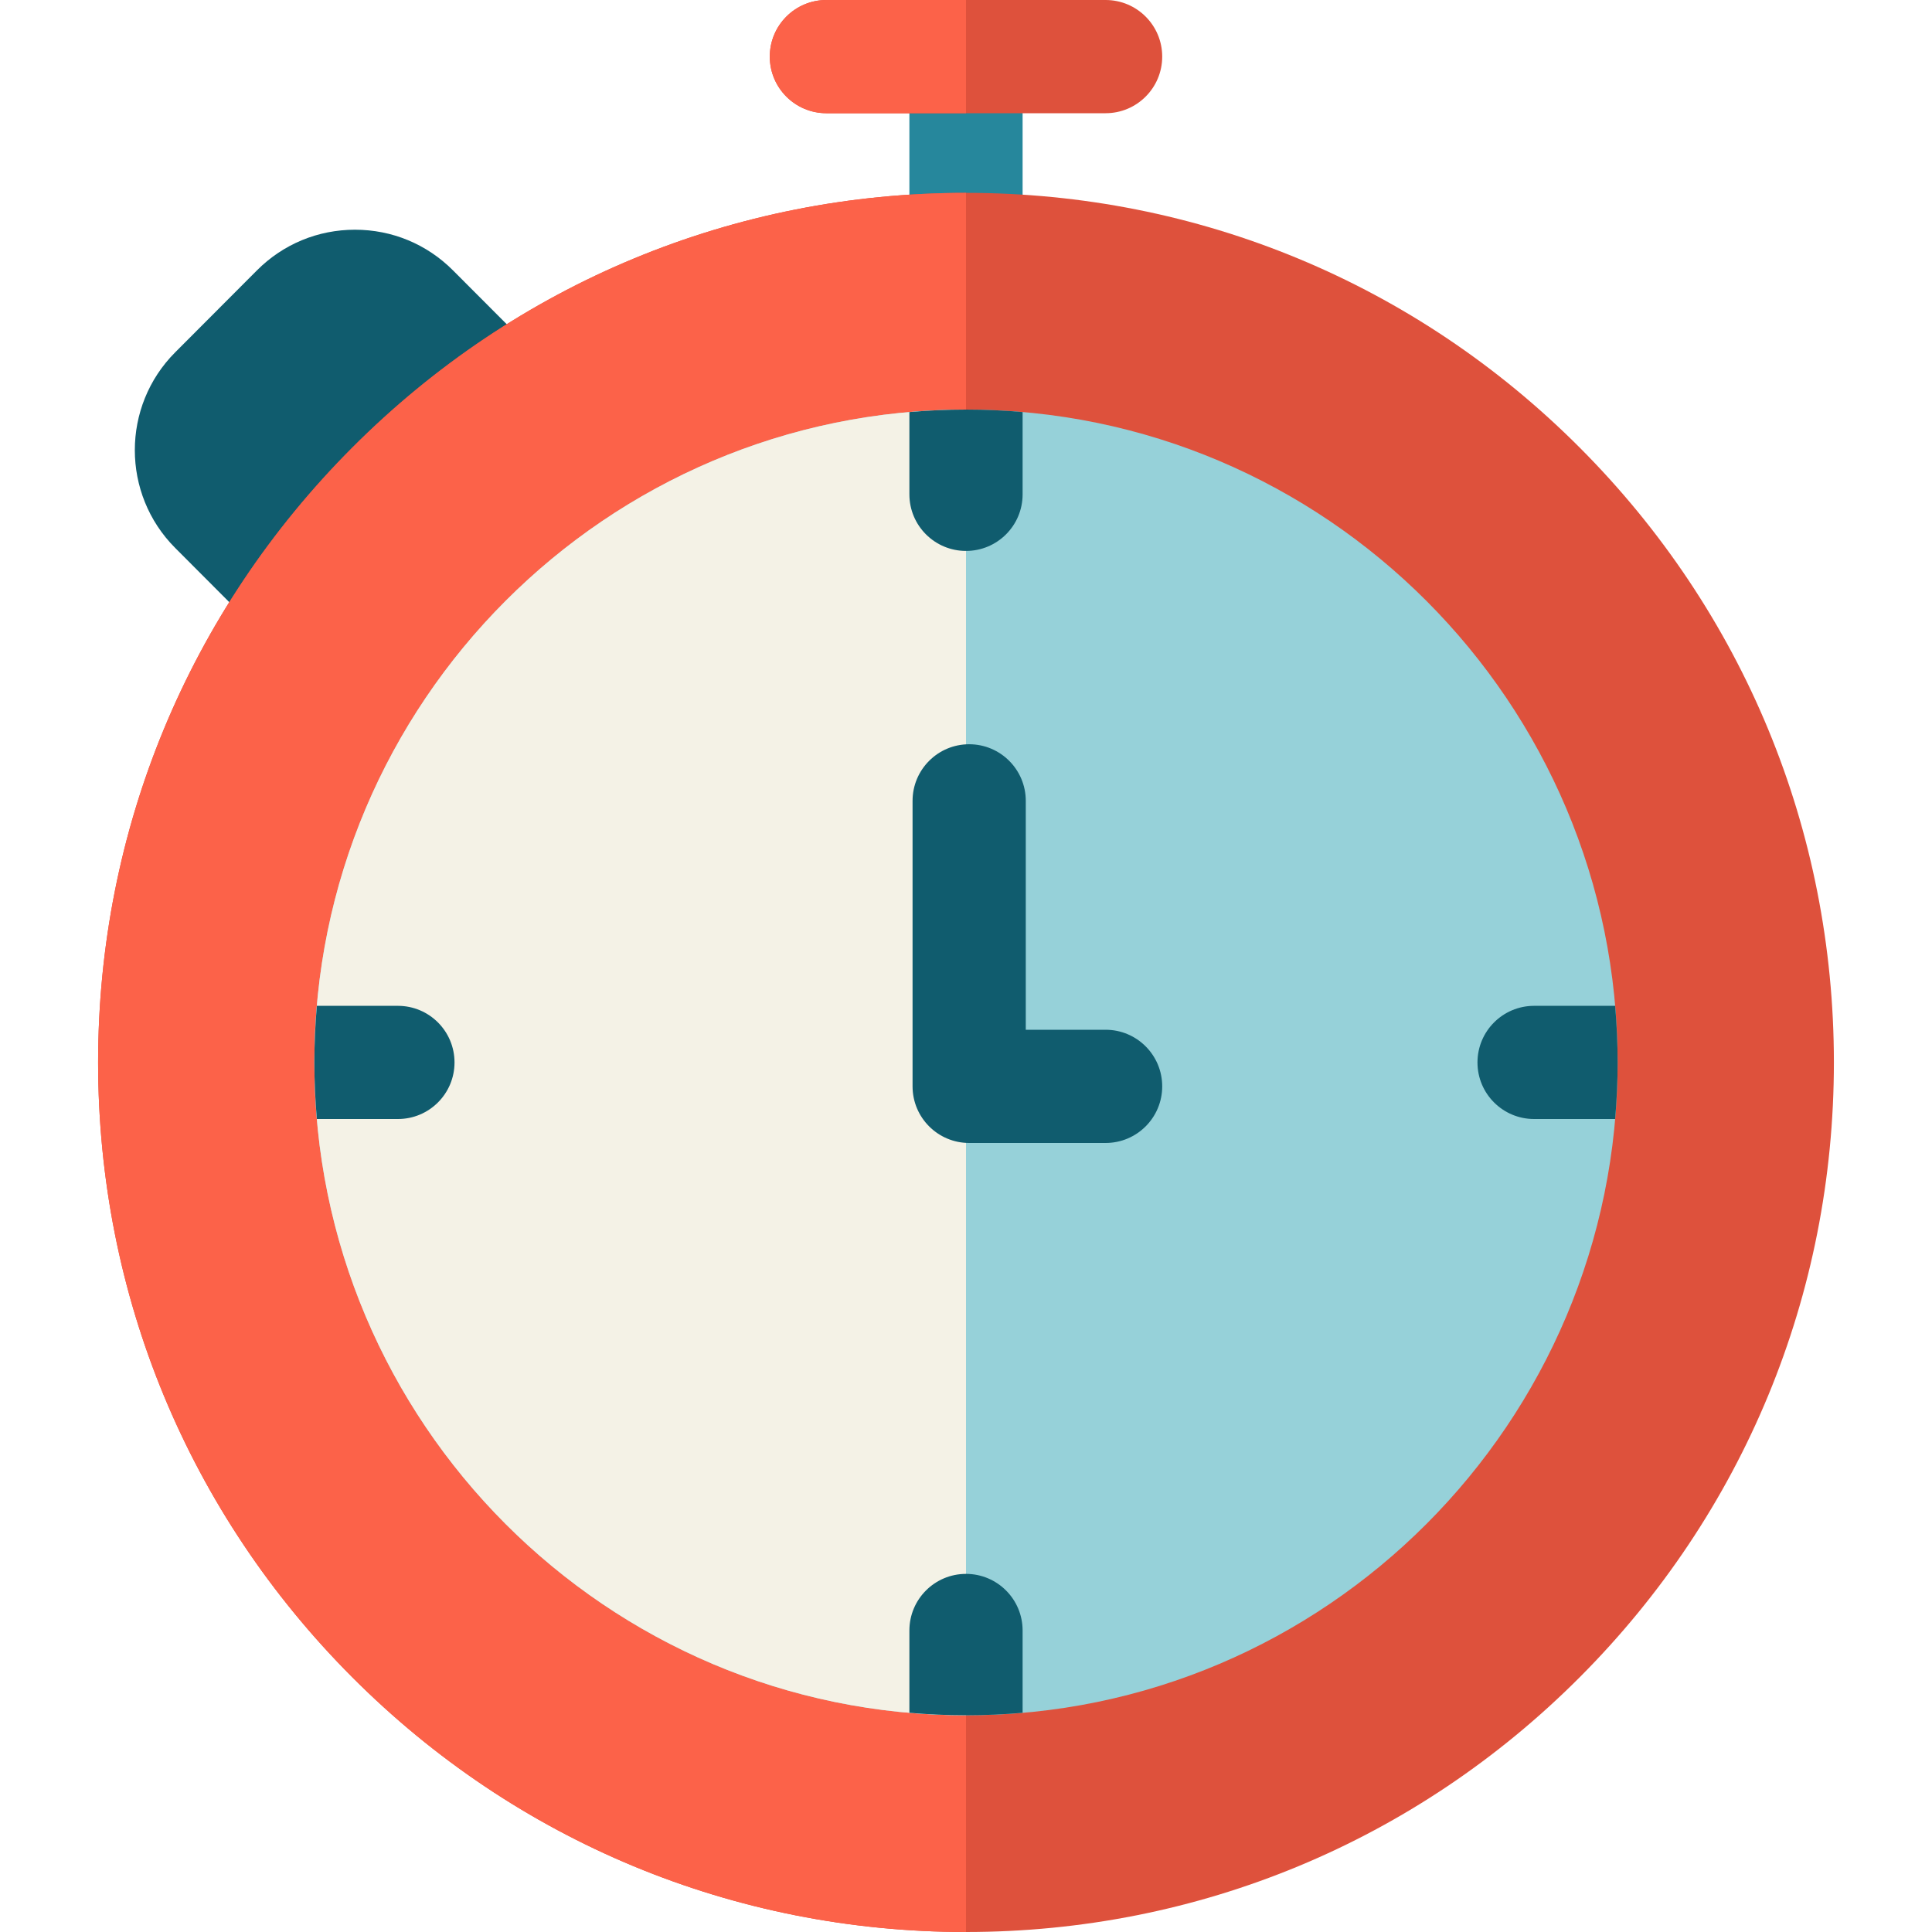
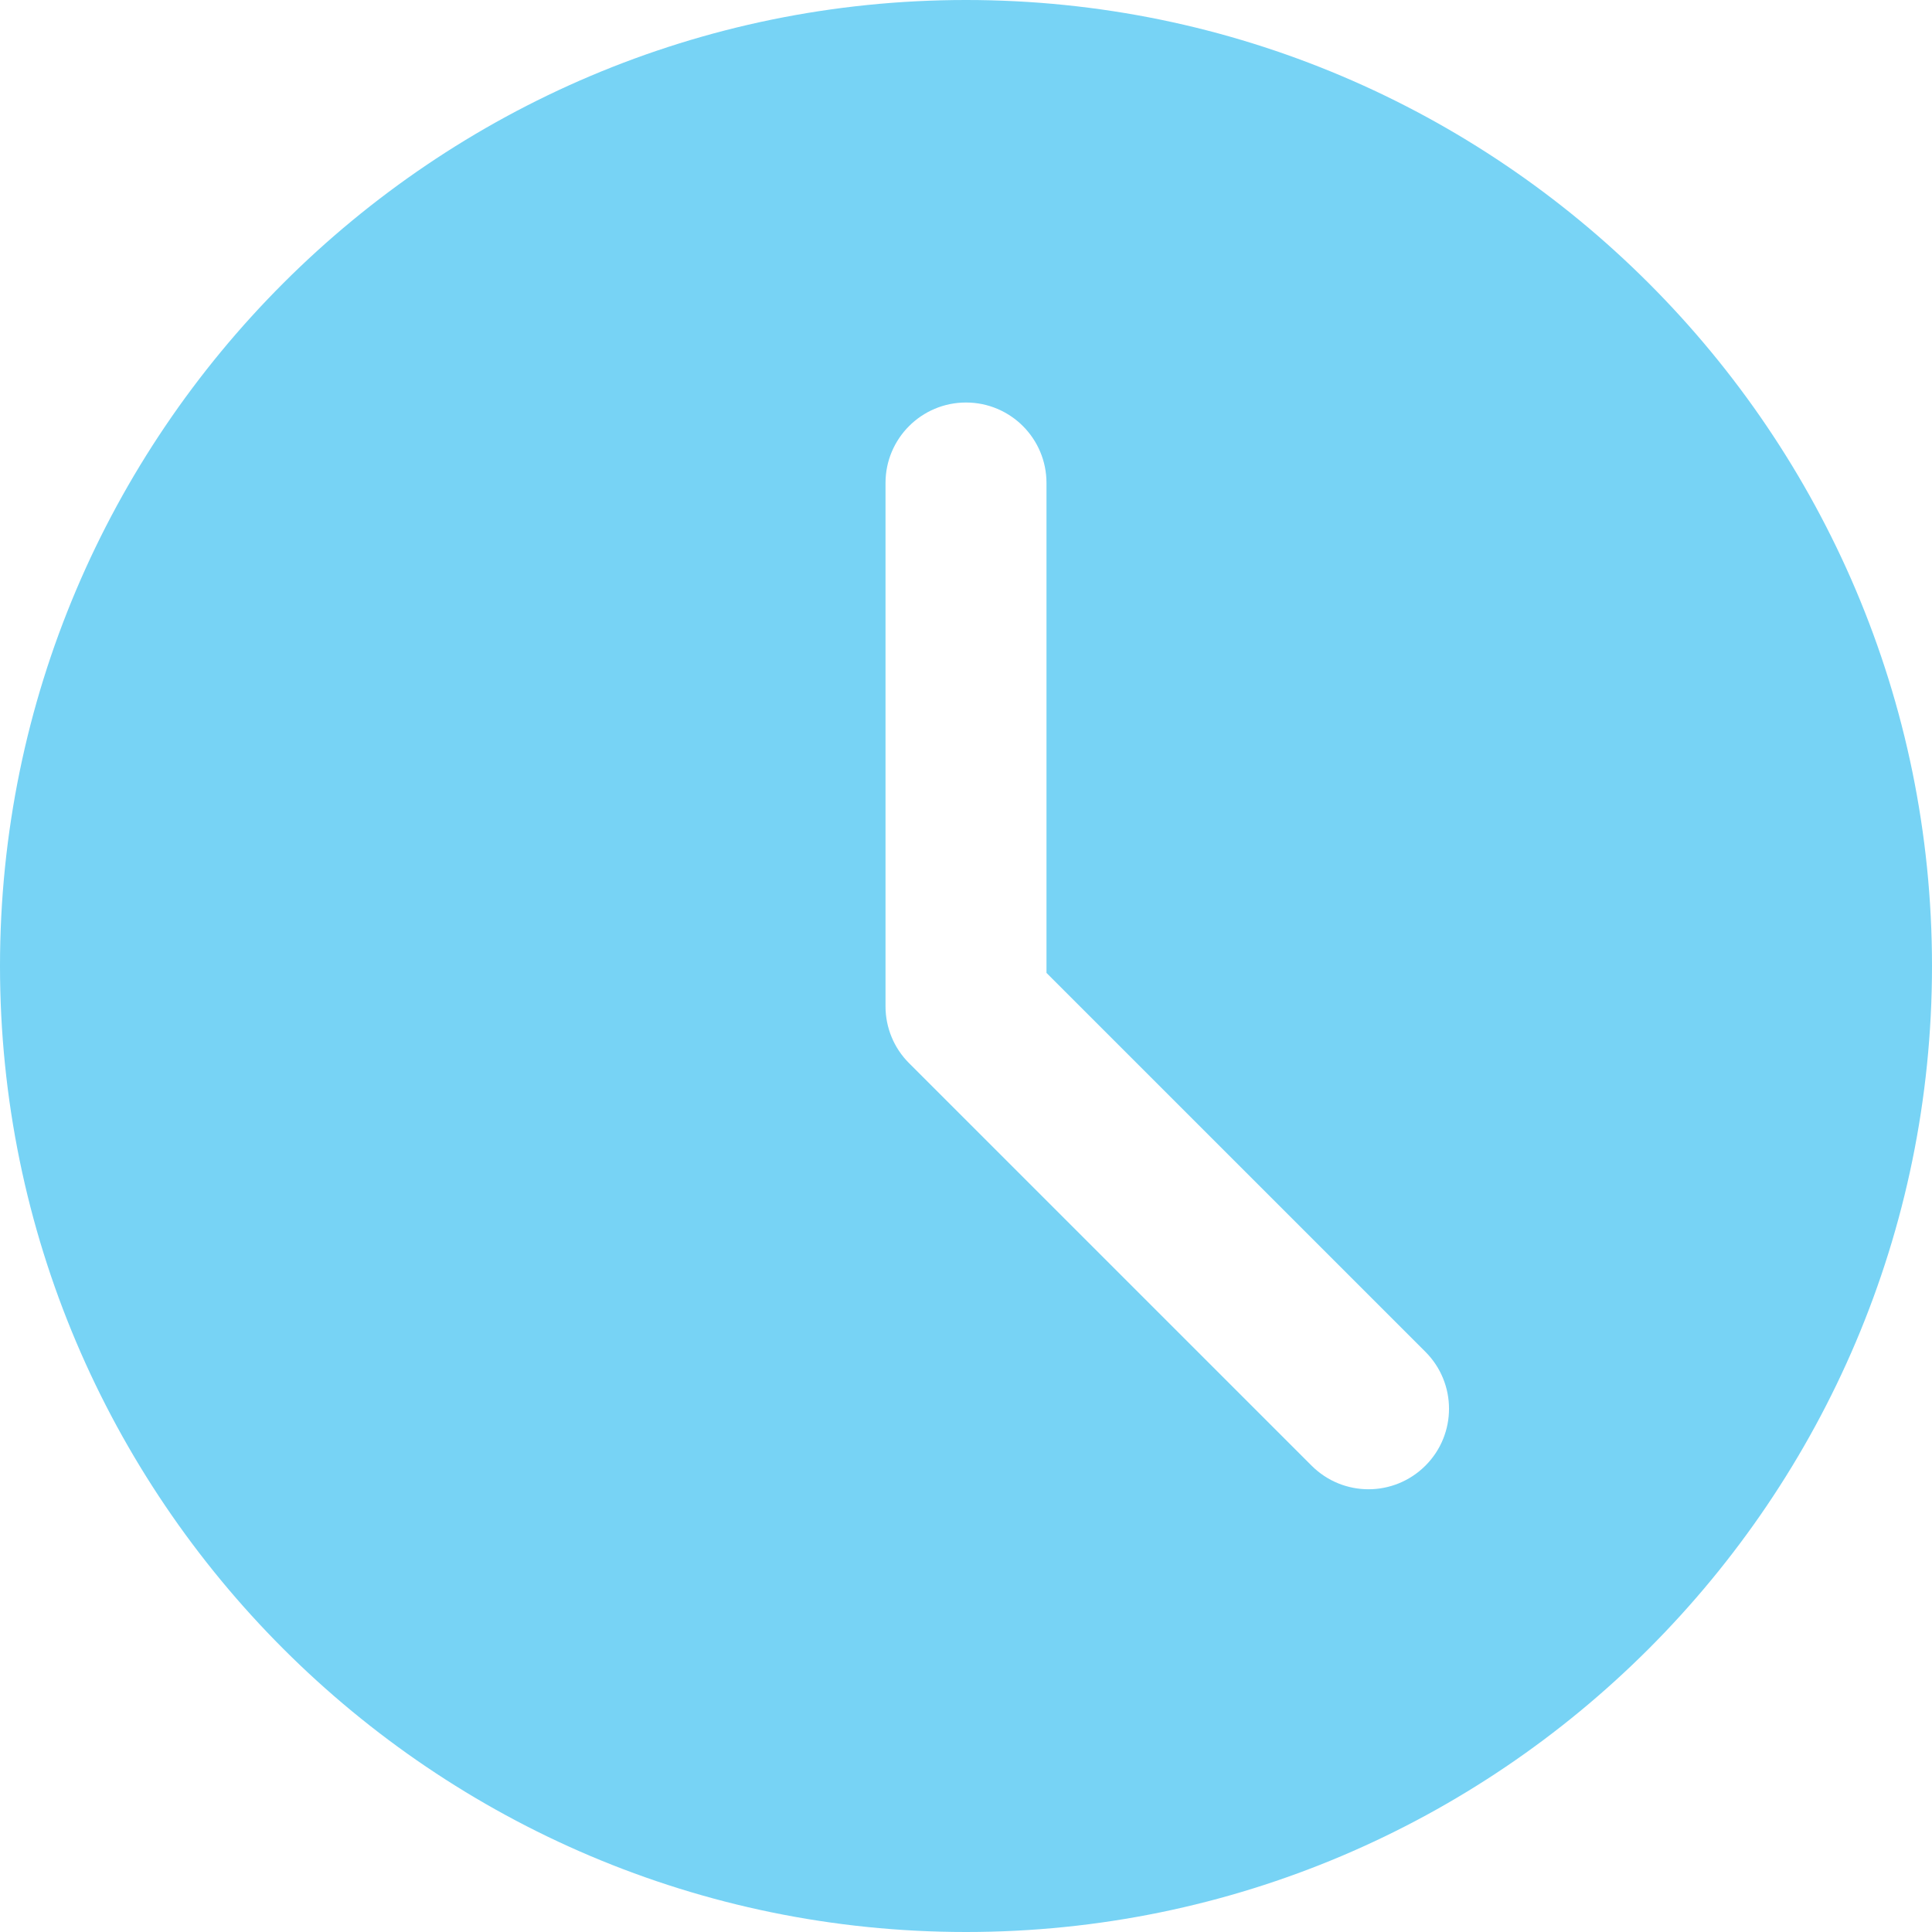
<svg xmlns="http://www.w3.org/2000/svg" width="50" height="50" viewBox="0 0 50 50" fill="none">
-   <path d="M14.643 9.923L11.723 6.997C11.046 6.318 10.145 5.945 9.187 5.945C8.228 5.945 7.327 6.318 6.65 6.997L4.534 9.118C3.141 10.514 3.141 12.785 4.534 14.181L7.459 17.113C7.745 17.399 8.121 17.543 8.496 17.543C8.871 17.543 9.245 17.4 9.531 17.115C10.104 16.543 14.069 12.565 14.641 11.994C15.213 11.423 15.214 10.495 14.643 9.923Z" fill="#105C6E" />
-   <path d="M25 0.293C24.191 0.293 23.535 0.949 23.535 1.758V6.445C23.535 7.254 24.191 7.91 25 7.91C25.809 7.91 26.465 7.254 26.465 6.445V1.758C26.465 0.949 25.809 0.293 25 0.293Z" fill="#26879C" />
-   <path d="M28.613 0H21.387C20.578 0 19.922 0.656 19.922 1.465C19.922 2.274 20.578 2.93 21.387 2.93H28.613C29.422 2.93 30.078 2.274 30.078 1.465C30.078 0.656 29.422 0 28.613 0Z" fill="#DE513C" />
-   <path d="M25 0H21.387C20.578 0 19.922 0.656 19.922 1.465C19.922 2.274 20.578 2.93 21.387 2.93H25V0Z" fill="#FC6249" />
-   <path d="M40.883 11.584C36.641 7.332 31 4.991 25 4.991C19 4.991 13.359 7.332 9.117 11.584C4.875 15.834 2.539 21.485 2.539 27.495C2.539 33.506 4.875 39.157 9.117 43.407C13.359 47.659 19 50 25 50C31 50 36.641 47.659 40.883 43.407C45.125 39.157 47.461 33.506 47.461 27.495C47.461 21.485 45.125 15.834 40.883 11.584Z" fill="#DE513C" />
-   <path d="M25 4.991C19 4.991 13.359 7.332 9.117 11.584C4.875 15.834 2.539 21.485 2.539 27.495C2.539 33.506 4.875 39.157 9.117 43.407C13.359 47.659 19 50 25 50V4.991Z" fill="#FC6249" />
-   <path d="M25 10.6C15.701 10.6 8.136 18.179 8.136 27.495C8.136 36.812 15.701 44.392 25 44.392C34.299 44.392 41.864 36.812 41.864 27.495C41.864 18.179 34.299 10.6 25 10.6Z" fill="#96D1D9" />
-   <path d="M25 10.6C15.701 10.6 8.136 18.179 8.136 27.495C8.136 36.812 15.701 44.392 25 44.392V10.6Z" fill="#F4F2E6" />
-   <path d="M25 14.258C25.809 14.258 26.465 13.603 26.465 12.794V10.664C25.982 10.622 25.494 10.6 25 10.6C24.506 10.6 24.018 10.622 23.535 10.664V12.794C23.535 13.603 24.191 14.258 25 14.258Z" fill="#105C6E" />
-   <path d="M25 40.732C24.191 40.732 23.535 41.388 23.535 42.197V44.327C24.018 44.369 24.506 44.391 25 44.391C25.494 44.391 25.982 44.369 26.465 44.327V42.197C26.465 41.388 25.809 40.732 25 40.732Z" fill="#105C6E" />
-   <path d="M41.8 26.031H39.702C38.893 26.031 38.237 26.687 38.237 27.496C38.237 28.305 38.893 28.96 39.702 28.96H41.8C41.841 28.477 41.864 27.989 41.864 27.496C41.864 27.002 41.841 26.514 41.8 26.031Z" fill="#105C6E" />
-   <path d="M11.763 27.496C11.763 26.687 11.107 26.031 10.298 26.031H8.2C8.159 26.514 8.136 27.002 8.136 27.496C8.136 27.989 8.159 28.477 8.2 28.96H10.298C11.107 28.96 11.763 28.305 11.763 27.496Z" fill="#105C6E" />
-   <path d="M28.613 26.65H26.547V20.726C26.547 19.917 25.891 19.261 25.082 19.261C24.273 19.261 23.617 19.917 23.617 20.726V28.115C23.617 28.924 24.273 29.58 25.082 29.58H28.613C29.422 29.58 30.078 28.924 30.078 28.115C30.078 27.306 29.422 26.65 28.613 26.65Z" fill="#105C6E" />
+   <path d="M25 0C11.214 0 0 11.214 0 25C0 38.786 11.214 50 25 50C38.786 50 50 38.786 50 25C50 11.214 38.786 0 25 0ZM36.89 37.931C36.483 38.337 35.95 38.542 35.417 38.542C34.883 38.542 34.35 38.337 33.944 37.931L23.527 27.515C23.135 27.125 22.917 26.596 22.917 26.042V12.5C22.917 11.348 23.85 10.417 25 10.417C26.15 10.417 27.083 11.348 27.083 12.5V25.179L36.89 34.985C37.704 35.8 37.704 37.117 36.89 37.931Z" fill="#77D3F5" />
</svg>
